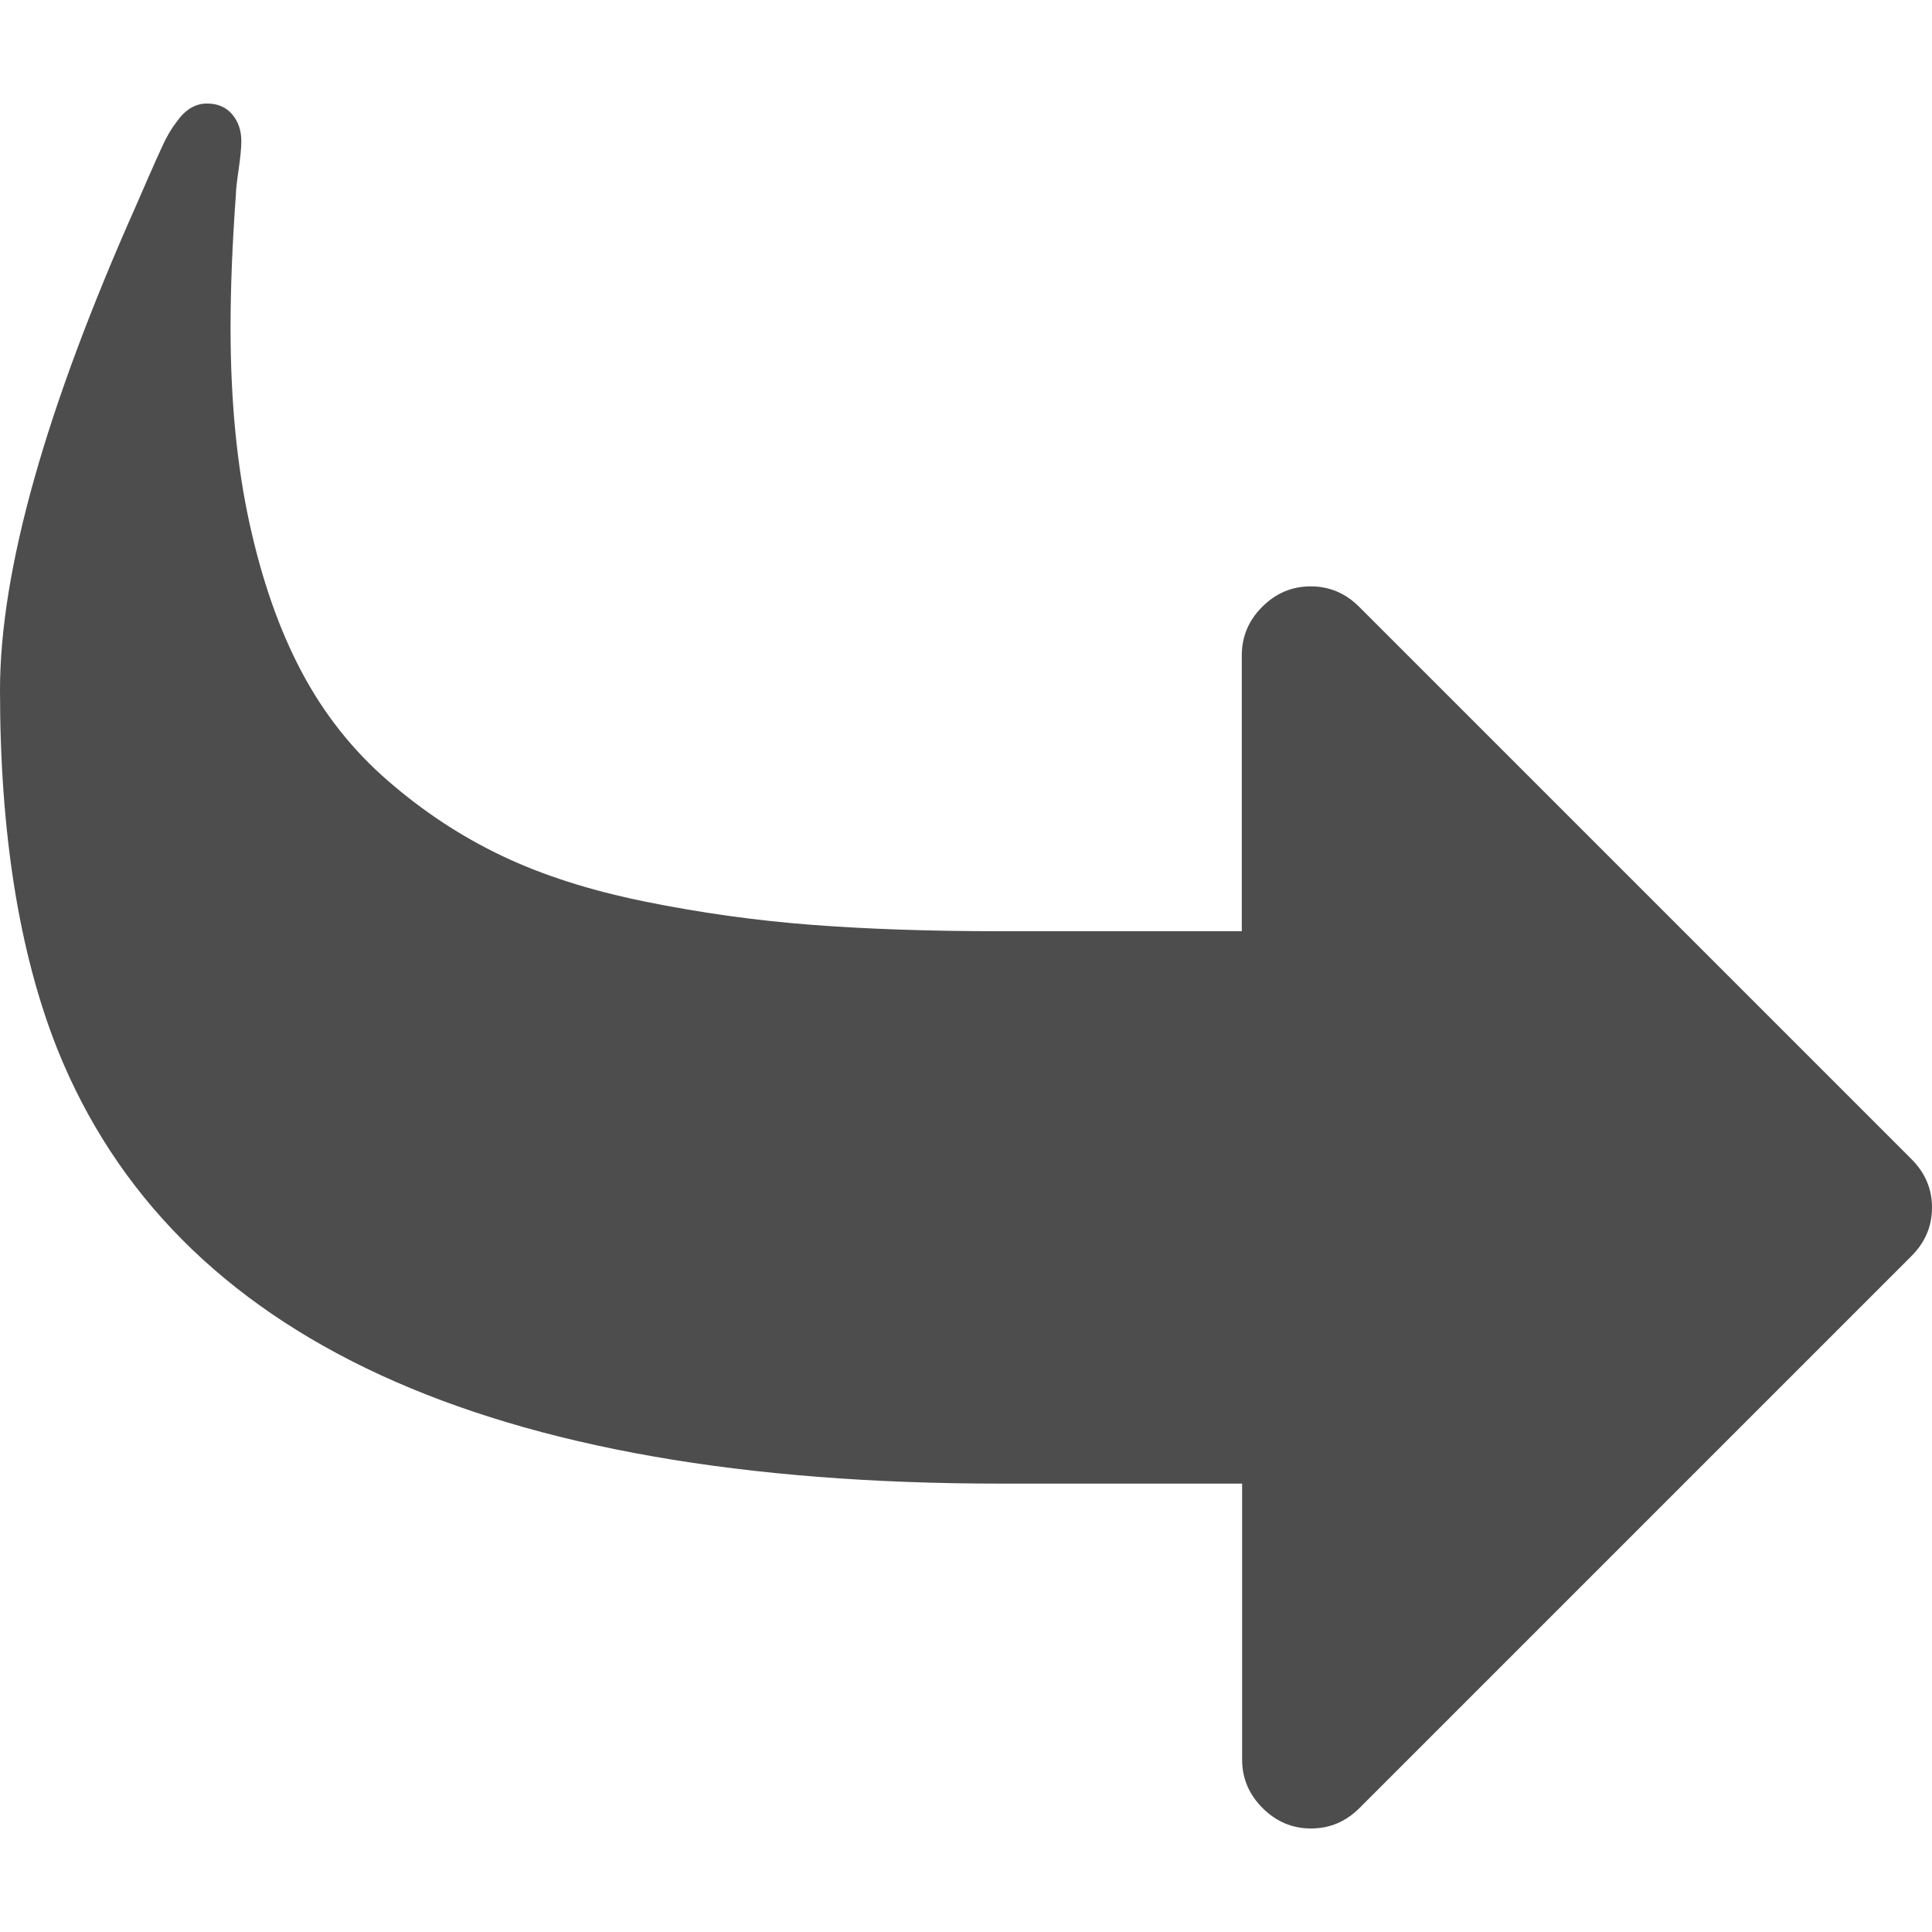
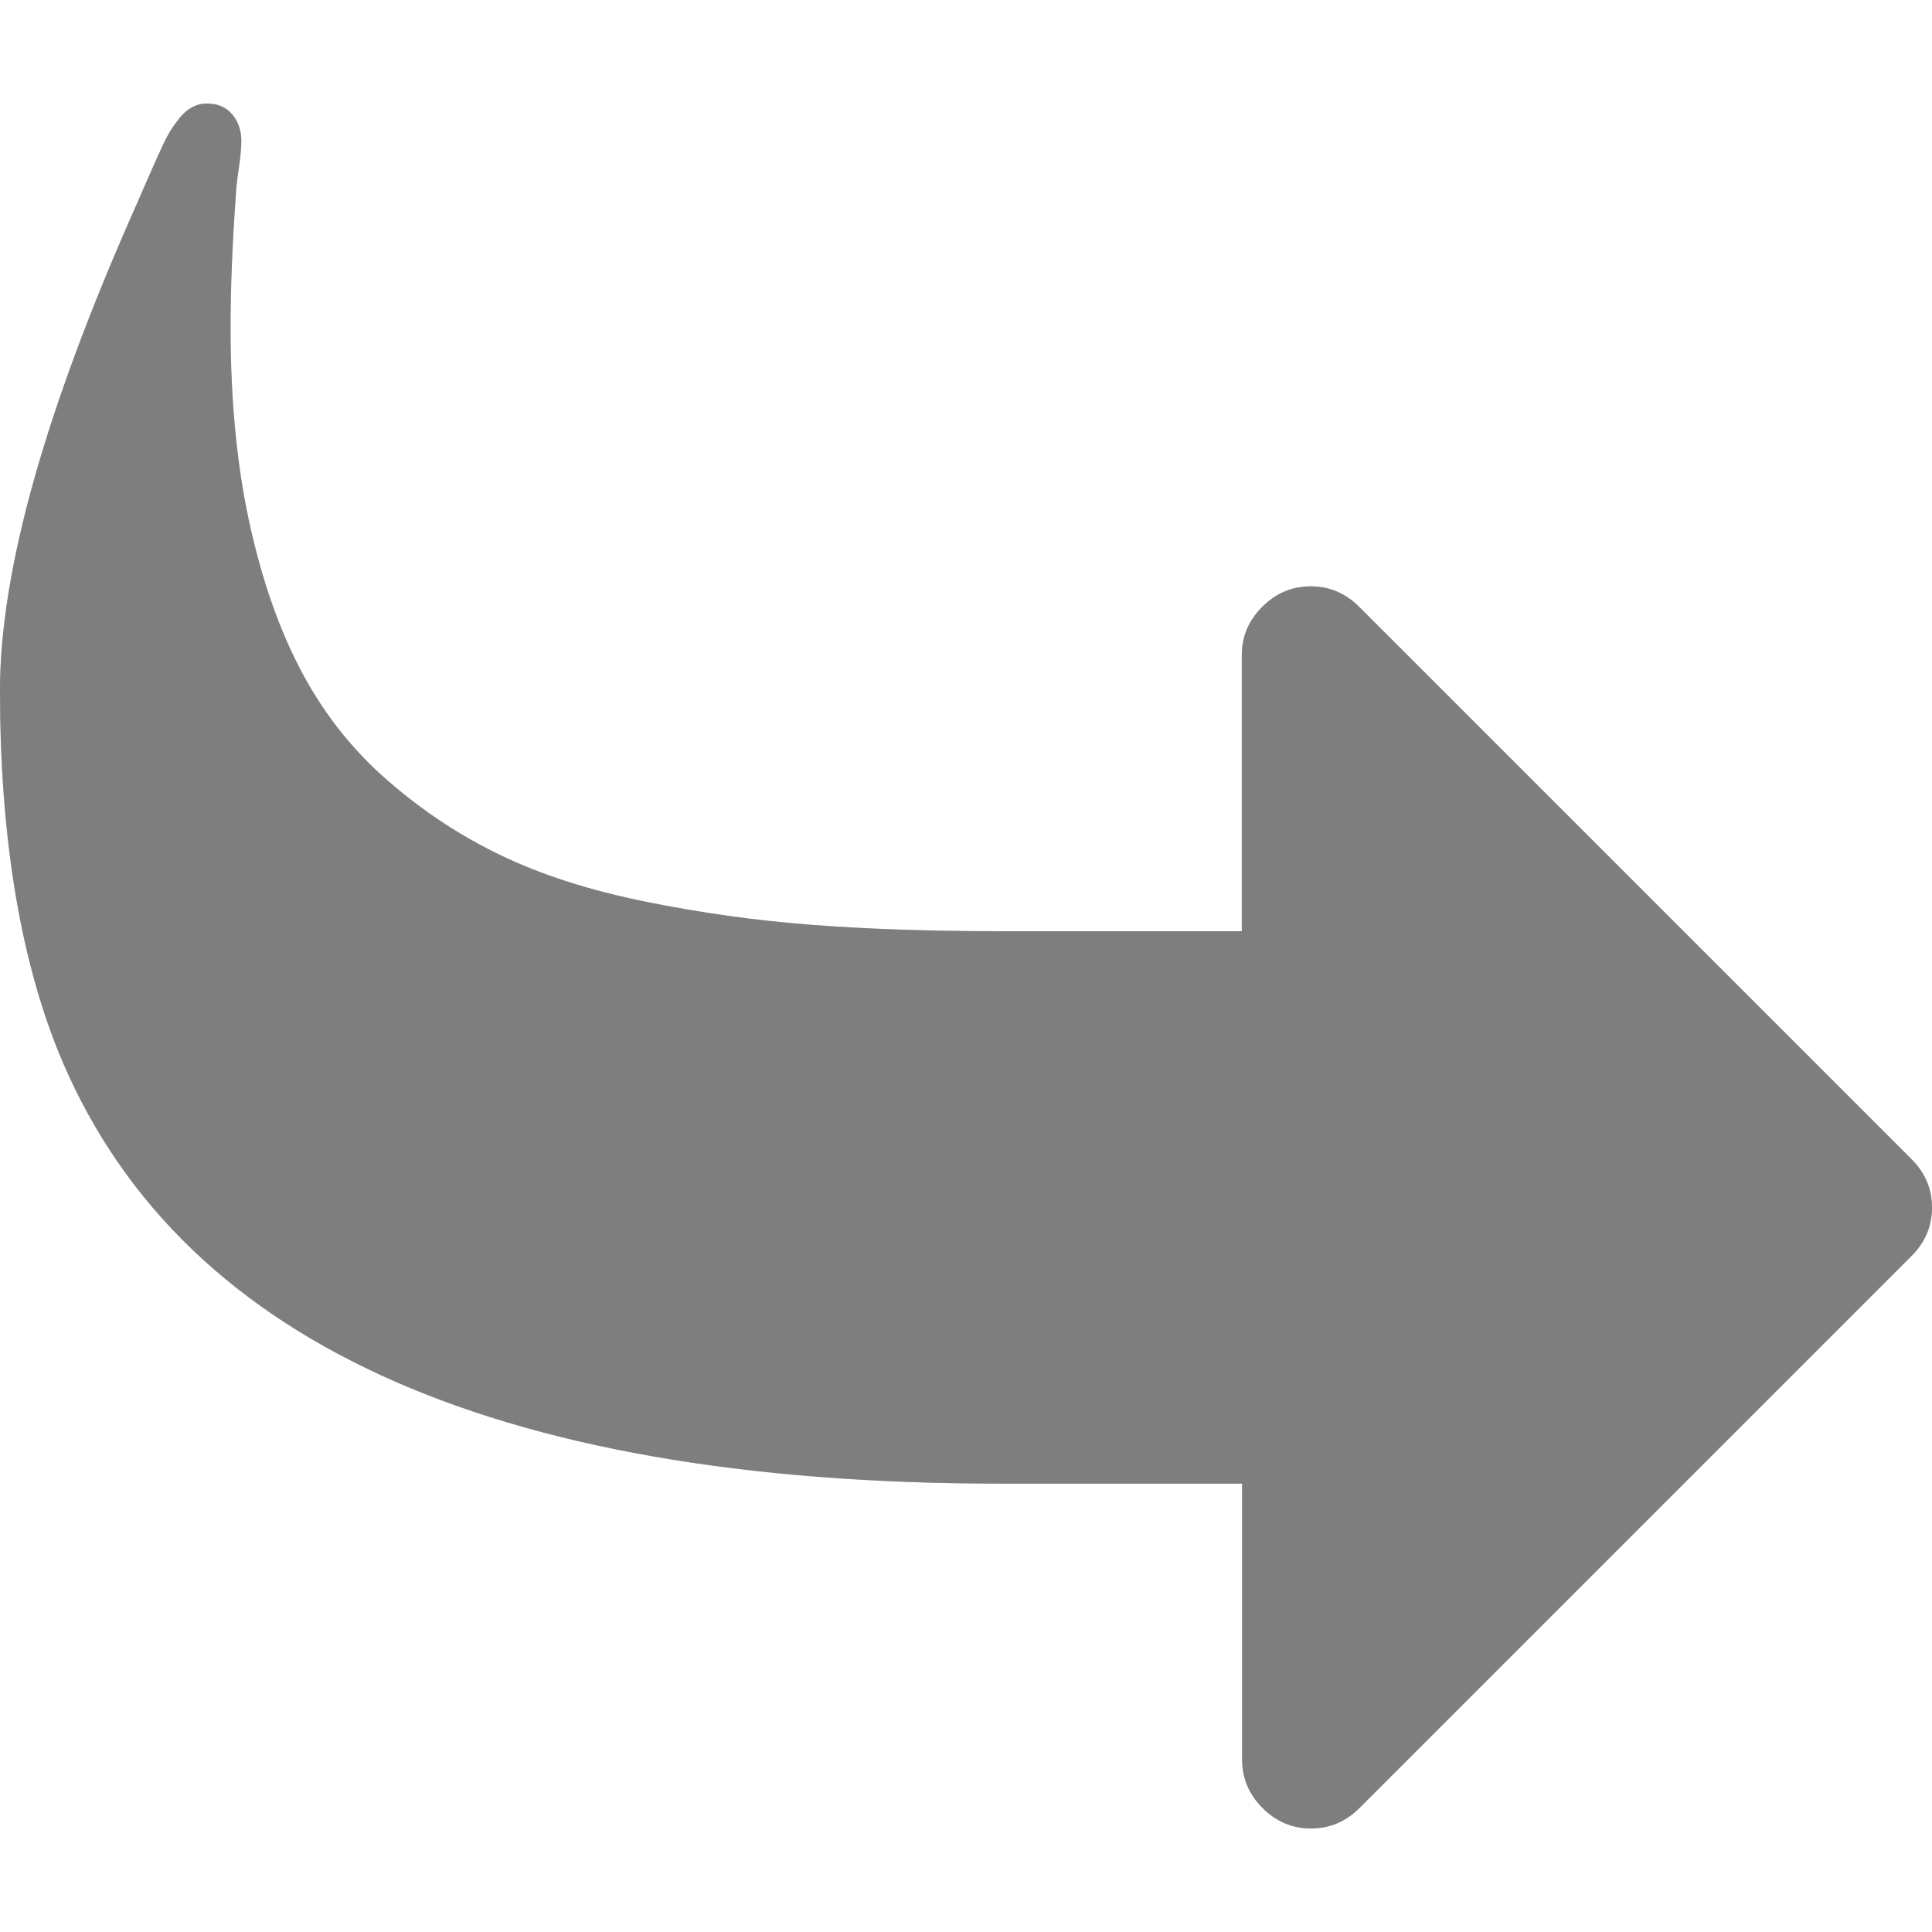
<svg xmlns="http://www.w3.org/2000/svg" width="12" height="12" viewBox="0 0 12 12" id="svg2" version="1.1">
-   <defs id="defs4" />
+   <defs id="defs4">
+     <filter style="color-interpolation-filters:sRGB;" id="filter4567">
+       <feColorMatrix values="1 0 0 0.192 -0 0 1 0 0.192 -0 0 0 1 0.192 -0 0 0 0 1 0" id="feColorMatrix4565" />
+     </filter>
+   </defs>
  <g id="layer1" transform="translate(-72.08867,-1434.865)" />
-   <path id="path4170" d="m 0,4.286 q 0,-1.112 0.85,-3.02 0.02,-0.047 0.07,-0.161 0.05,-0.114 0.09,-0.201 0.04,-0.087 0.087,-0.147 0.08,-0.114 0.188,-0.114 0.1,0 0.157,0.067 0.057,0.067 0.057,0.167 0,0.06 -0.017,0.177 -0.017,0.117 -0.017,0.157 -0.033,0.455 -0.033,0.824 0,0.676 0.117,1.212 0.117,0.536 0.325,0.927 0.208,0.392 0.536,0.676 0.328,0.285 0.706,0.465 0.378,0.181 0.891,0.285 0.512,0.104 1.031,0.144 0.519,0.04 1.175,0.04 l 1.5,0 0,-1.714 q 0,-0.174 0.127,-0.301 0.127,-0.127 0.301,-0.127 0.174,0 0.301,0.127 l 3.429,3.429 Q 12,7.326 12,7.5 q 0,0.174 -0.127,0.301 L 8.444,11.23 q -0.127,0.127 -0.301,0.127 -0.174,0 -0.301,-0.127 -0.127,-0.127 -0.127,-0.301 l 0,-1.714 -1.5,0 q -4.775,0 -5.859,-2.699 Q 0,5.618 0,4.286 Z" style="color:#000000;font-style:normal;font-variant:normal;font-weight:normal;font-stretch:normal;font-size:medium;line-height:normal;font-family:sans-serif;text-indent:0;text-align:start;text-decoration:none;text-decoration-line:none;text-decoration-style:solid;text-decoration-color:#000000;letter-spacing:normal;word-spacing:normal;text-transform:none;direction:ltr;block-progression:tb;writing-mode:lr-tb;baseline-shift:baseline;text-anchor:start;white-space:normal;clip-rule:nonzero;display:inline;overflow:visible;visibility:visible;opacity:1;isolation:auto;mix-blend-mode:normal;color-interpolation:sRGB;color-interpolation-filters:linearRGB;solid-color:#000000;solid-opacity:1;fill:#4d4d4d;fill-opacity:1;fill-rule:evenodd;stroke:none;stroke-width:1px;stroke-linecap:butt;stroke-linejoin:miter;stroke-miterlimit:4;stroke-dasharray:none;stroke-dashoffset:0;stroke-opacity:1;color-rendering:auto;image-rendering:auto;shape-rendering:auto;text-rendering:auto;enable-background:accumulate" />
+   <path id="path4170" d="m 0,4.286 q 0,-1.112 0.85,-3.02 0.02,-0.047 0.07,-0.161 0.05,-0.114 0.09,-0.201 0.04,-0.087 0.087,-0.147 0.08,-0.114 0.188,-0.114 0.1,0 0.157,0.067 0.057,0.067 0.057,0.167 0,0.06 -0.017,0.177 -0.017,0.117 -0.017,0.157 -0.033,0.455 -0.033,0.824 0,0.676 0.117,1.212 0.117,0.536 0.325,0.927 0.208,0.392 0.536,0.676 0.328,0.285 0.706,0.465 0.378,0.181 0.891,0.285 0.512,0.104 1.031,0.144 0.519,0.04 1.175,0.04 l 1.5,0 0,-1.714 q 0,-0.174 0.127,-0.301 0.127,-0.127 0.301,-0.127 0.174,0 0.301,0.127 l 3.429,3.429 Q 12,7.326 12,7.5 q 0,0.174 -0.127,0.301 L 8.444,11.23 q -0.127,0.127 -0.301,0.127 -0.174,0 -0.301,-0.127 -0.127,-0.127 -0.127,-0.301 l 0,-1.714 -1.5,0 q -4.775,0 -5.859,-2.699 Q 0,5.618 0,4.286 Z" style="color:#000000;font-style:normal;font-variant:normal;font-weight:normal;font-stretch:normal;font-size:medium;line-height:normal;font-family:sans-serif;text-indent:0;text-align:start;text-decoration:none;text-decoration-line:none;text-decoration-style:solid;text-decoration-color:#000000;letter-spacing:normal;word-spacing:normal;text-transform:none;direction:ltr;block-progression:tb;writing-mode:lr-tb;baseline-shift:baseline;text-anchor:start;white-space:normal;clip-rule:nonzero;display:inline;overflow:visible;visibility:visible;opacity:1;isolation:auto;mix-blend-mode:normal;color-interpolation:sRGB;color-interpolation-filters:linearRGB;solid-color:#000000;solid-opacity:1;fill:#4d4d4d;fill-opacity:1;fill-rule:evenodd;stroke:none;stroke-width:1px;stroke-linecap:butt;stroke-linejoin:miter;stroke-miterlimit:4;stroke-dasharray:none;stroke-dashoffset:0;stroke-opacity:1;color-rendering:auto;image-rendering:auto;shape-rendering:auto;text-rendering:auto;enable-background:accumulate;filter:url(#filter4567)" />
</svg>
